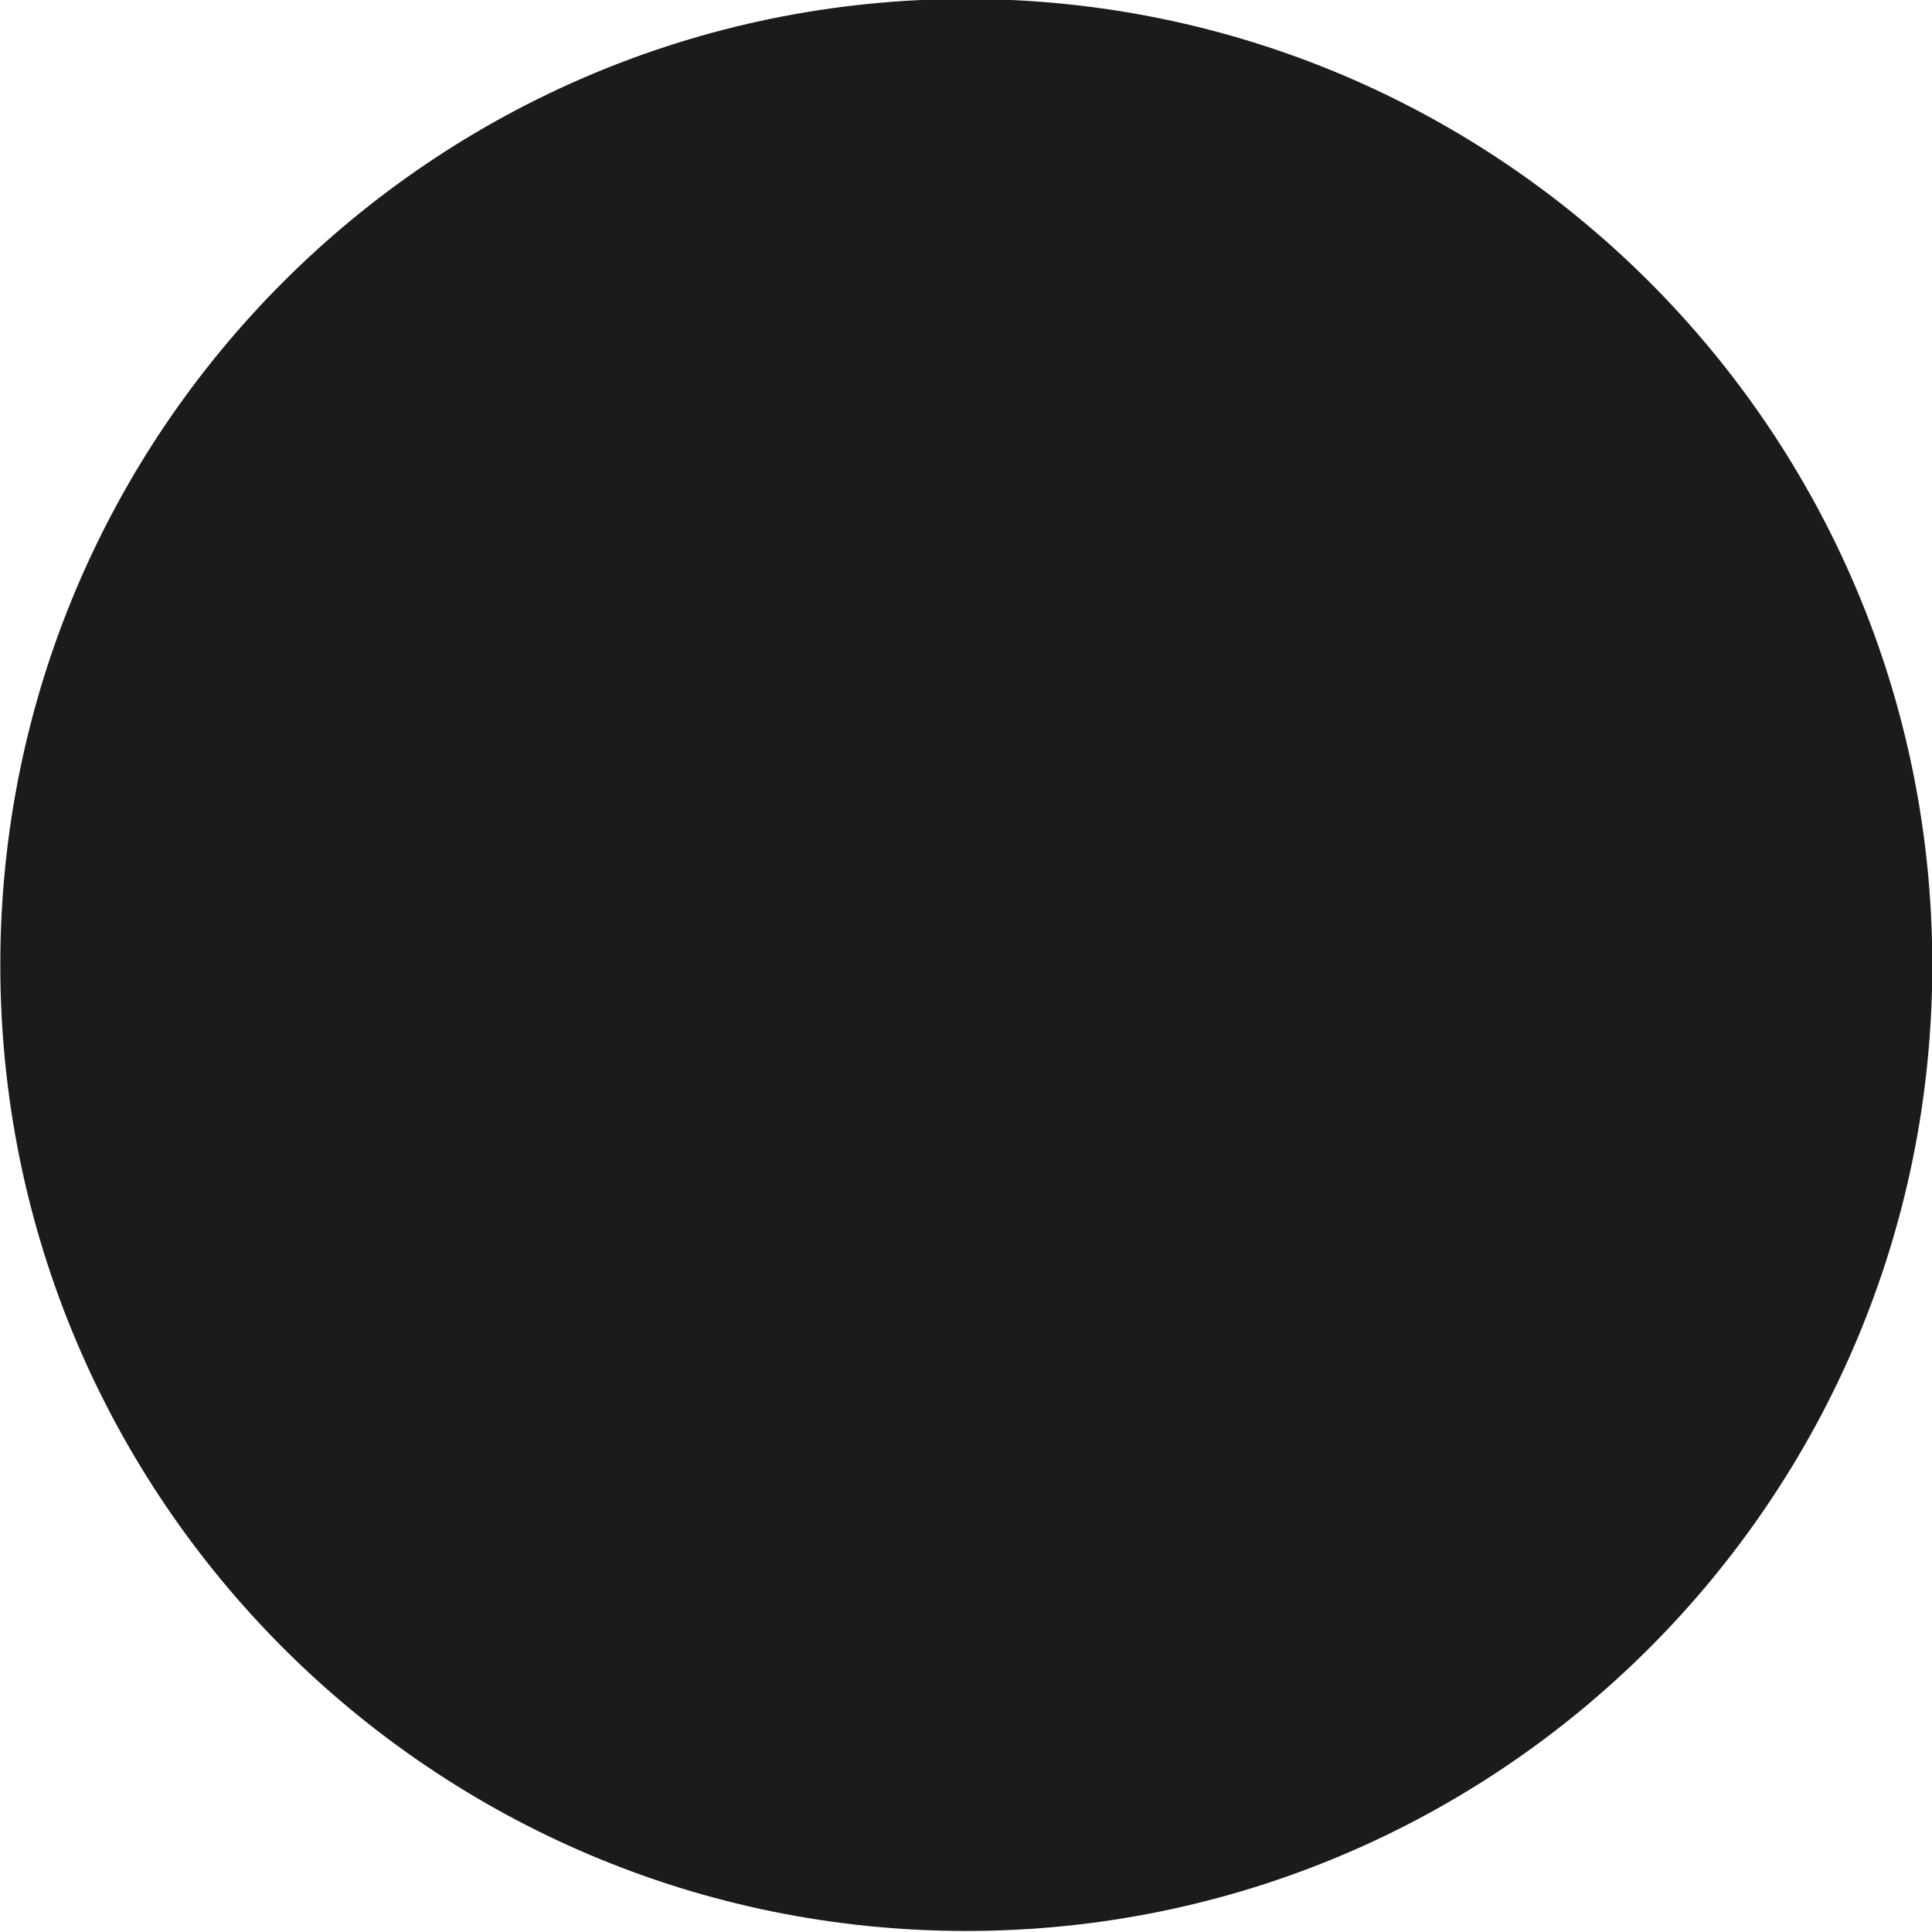
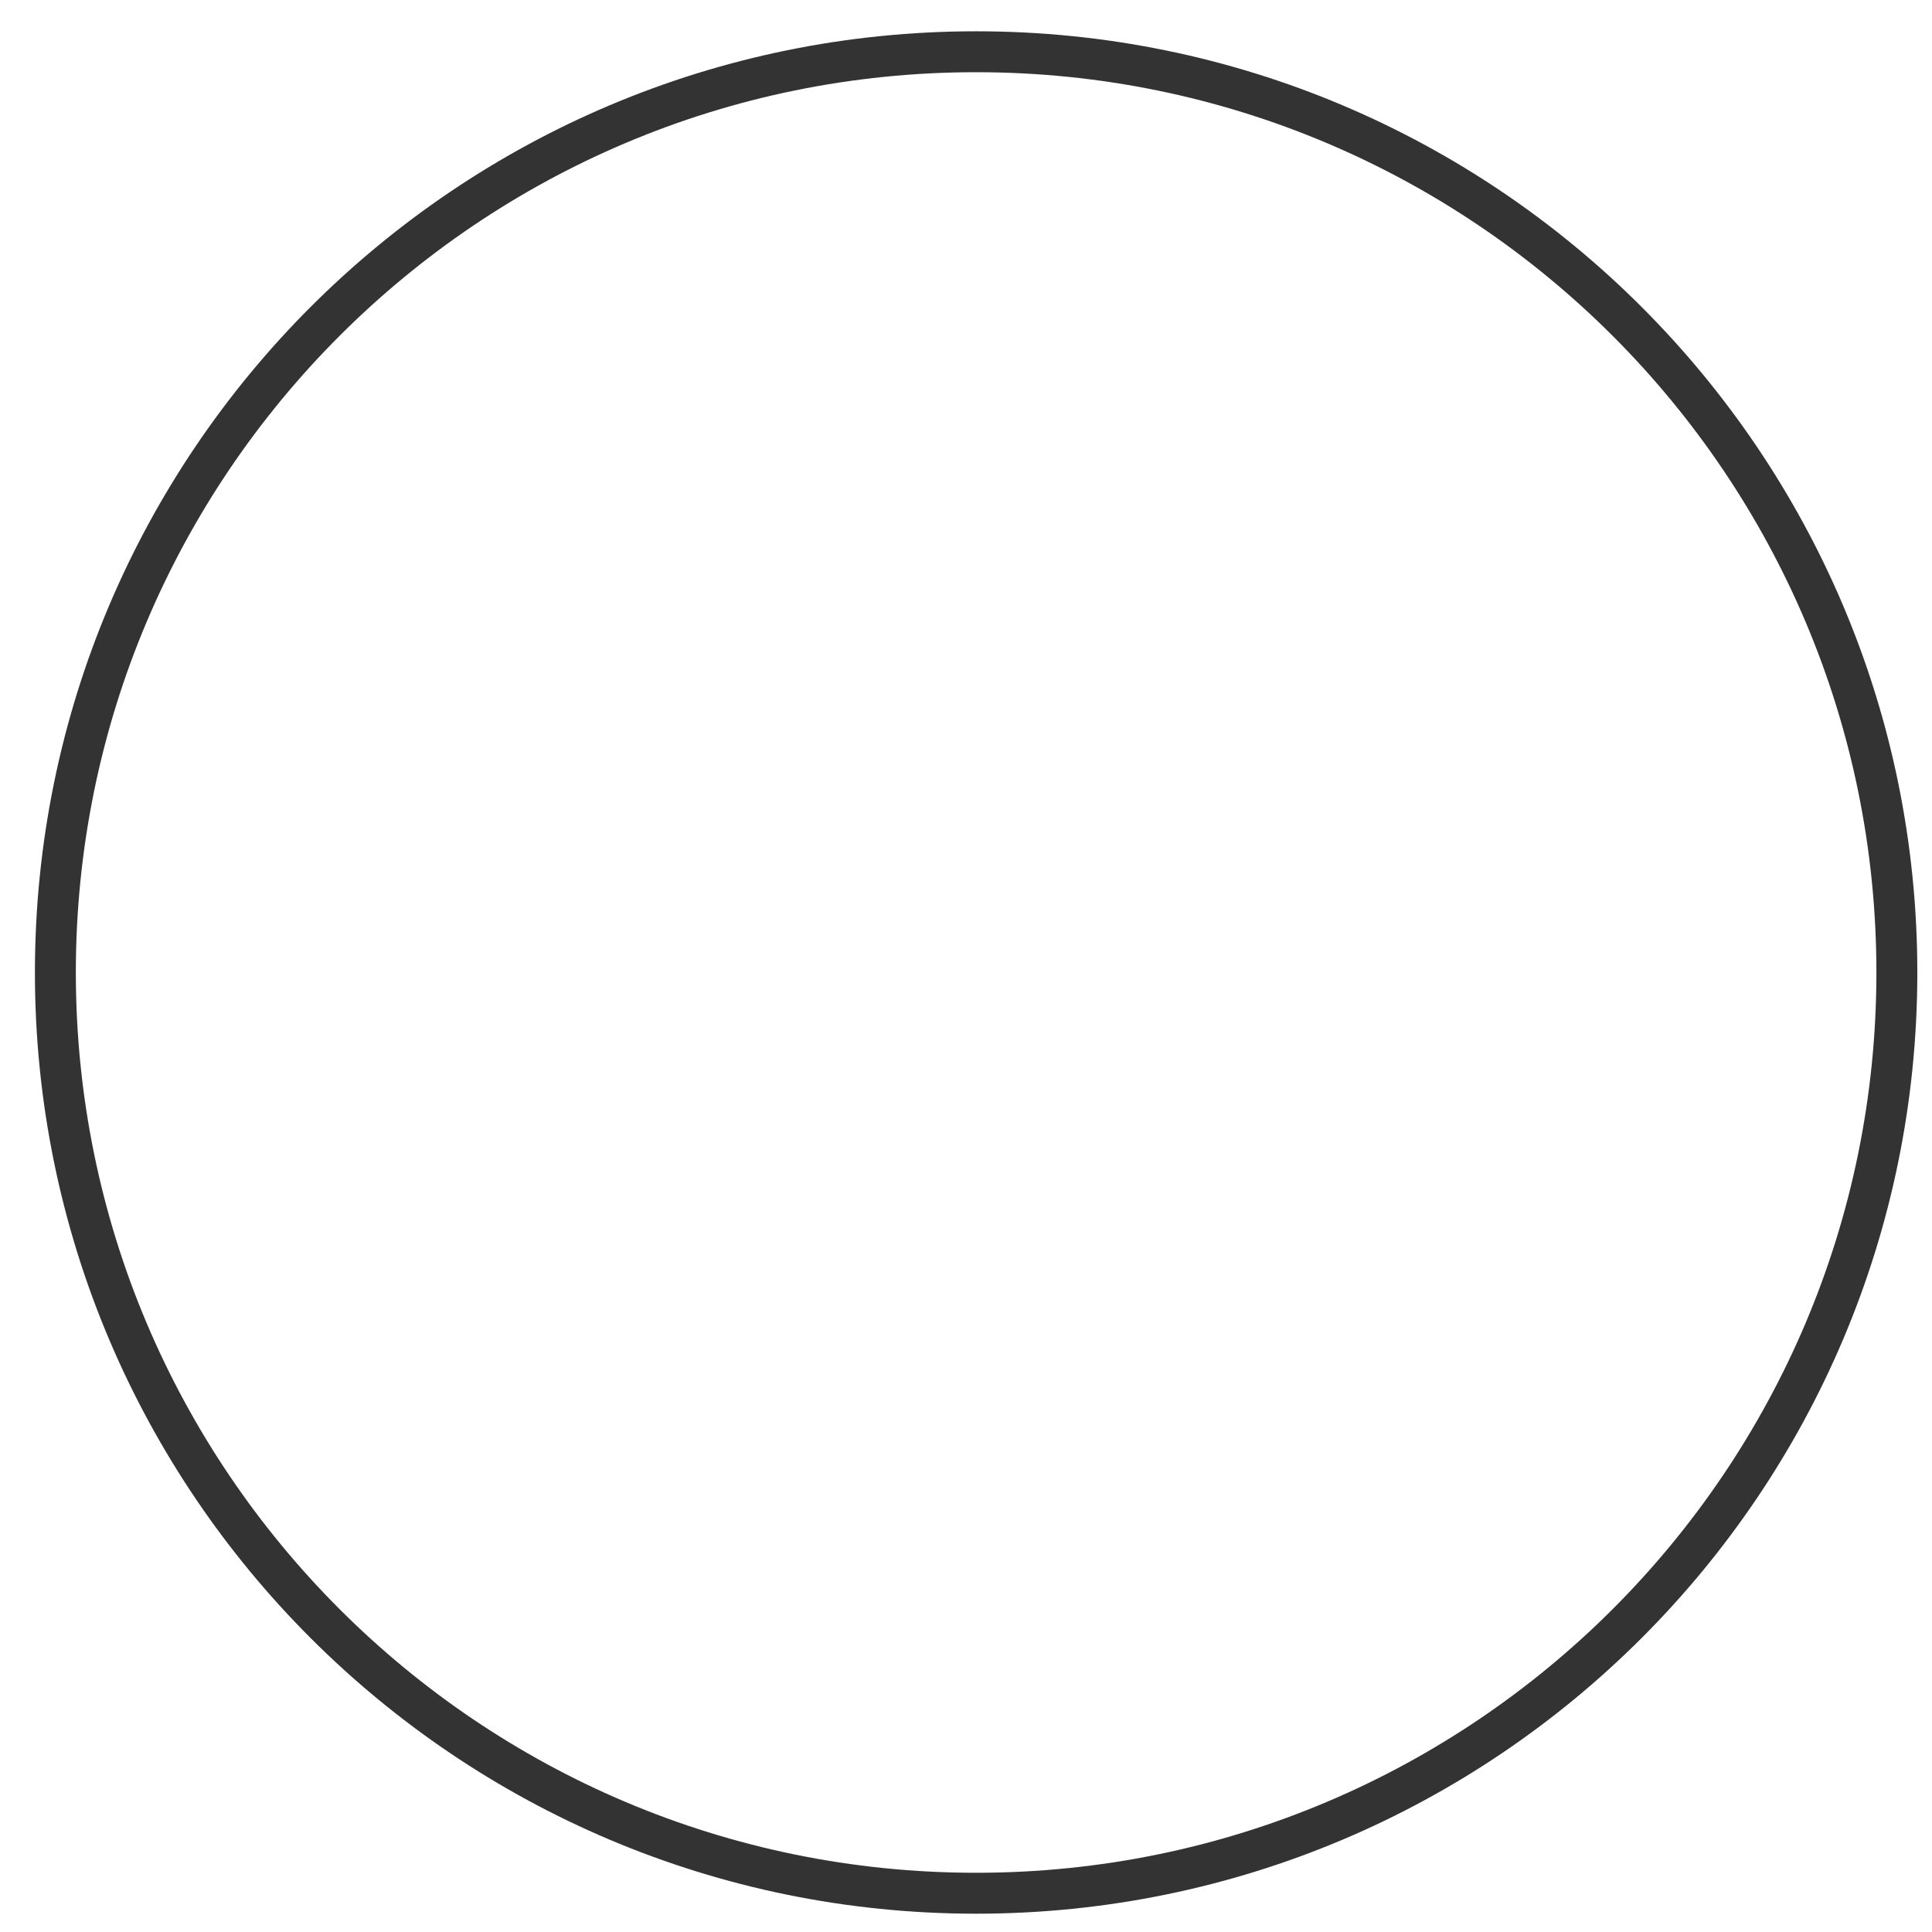
- <svg xmlns="http://www.w3.org/2000/svg" width="45" height="45" viewBox="0 0 45 45" id="svg2" version="1.1">
+ <svg xmlns="http://www.w3.org/2000/svg" width="32" height="32" viewBox="0 0 32 32" id="svg2" version="1.1">
  <defs id="defs4" />
-   <g id="layer1" transform="translate(0,-1007.362)">
-     <circle style="opacity:1;fill:#171717;fill-opacity:0.977;fill-rule:evenodd;stroke:none" id="path5738" cx="22.507" cy="1029.838" r="22.5" />
+   <g id="layer1" transform="translate(0,-1020.362)">
+     <circle style="fill:none;stroke:#333333;stroke-opacity:1" id="path5738" cx="22.507" cy="1029.838" r="22.5" d="m 45.007,1029.838 c 0,12.427 -10.074,22.5 -22.5,22.5 -12.426,0 -22.5,-10.073 -22.5,-22.5 0,-12.426 10.074,-22.5 22.5,-22.5 12.426,0 22.5,10.074 22.5,22.5 z" transform="matrix(0.677795,0,0,0.677795,0.9124562,338.4505)" />
  </g>
</svg>
